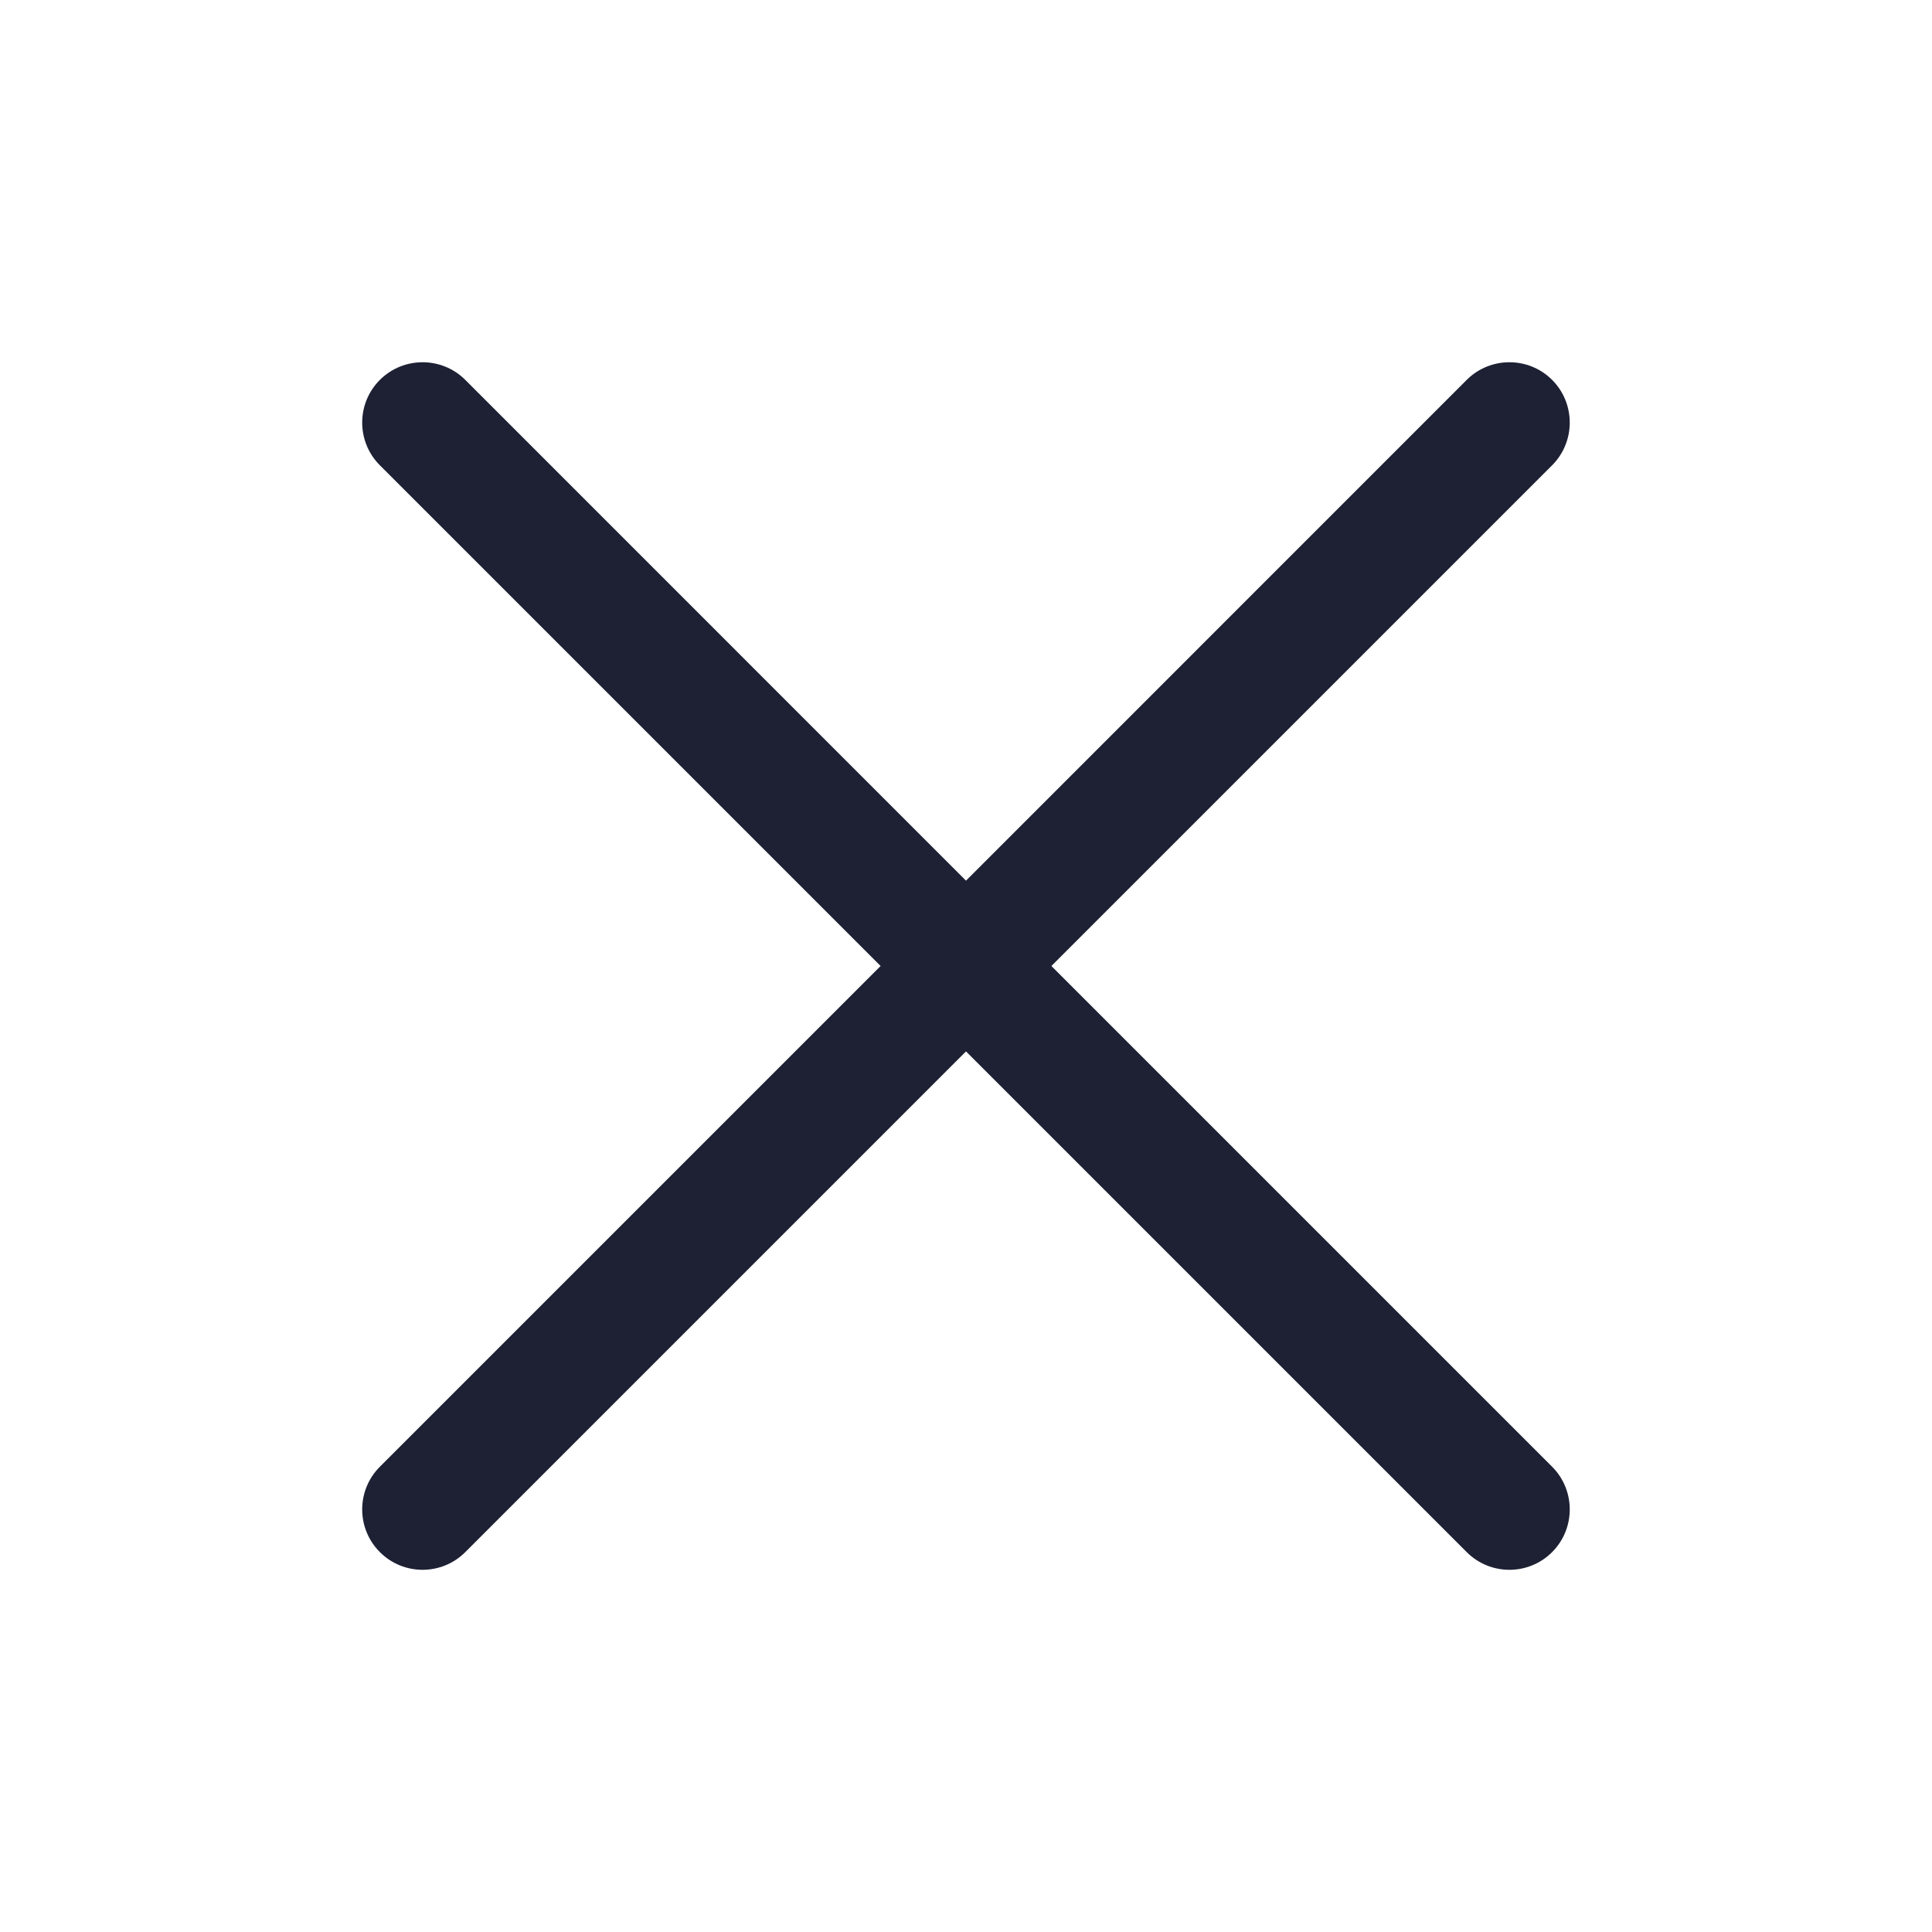
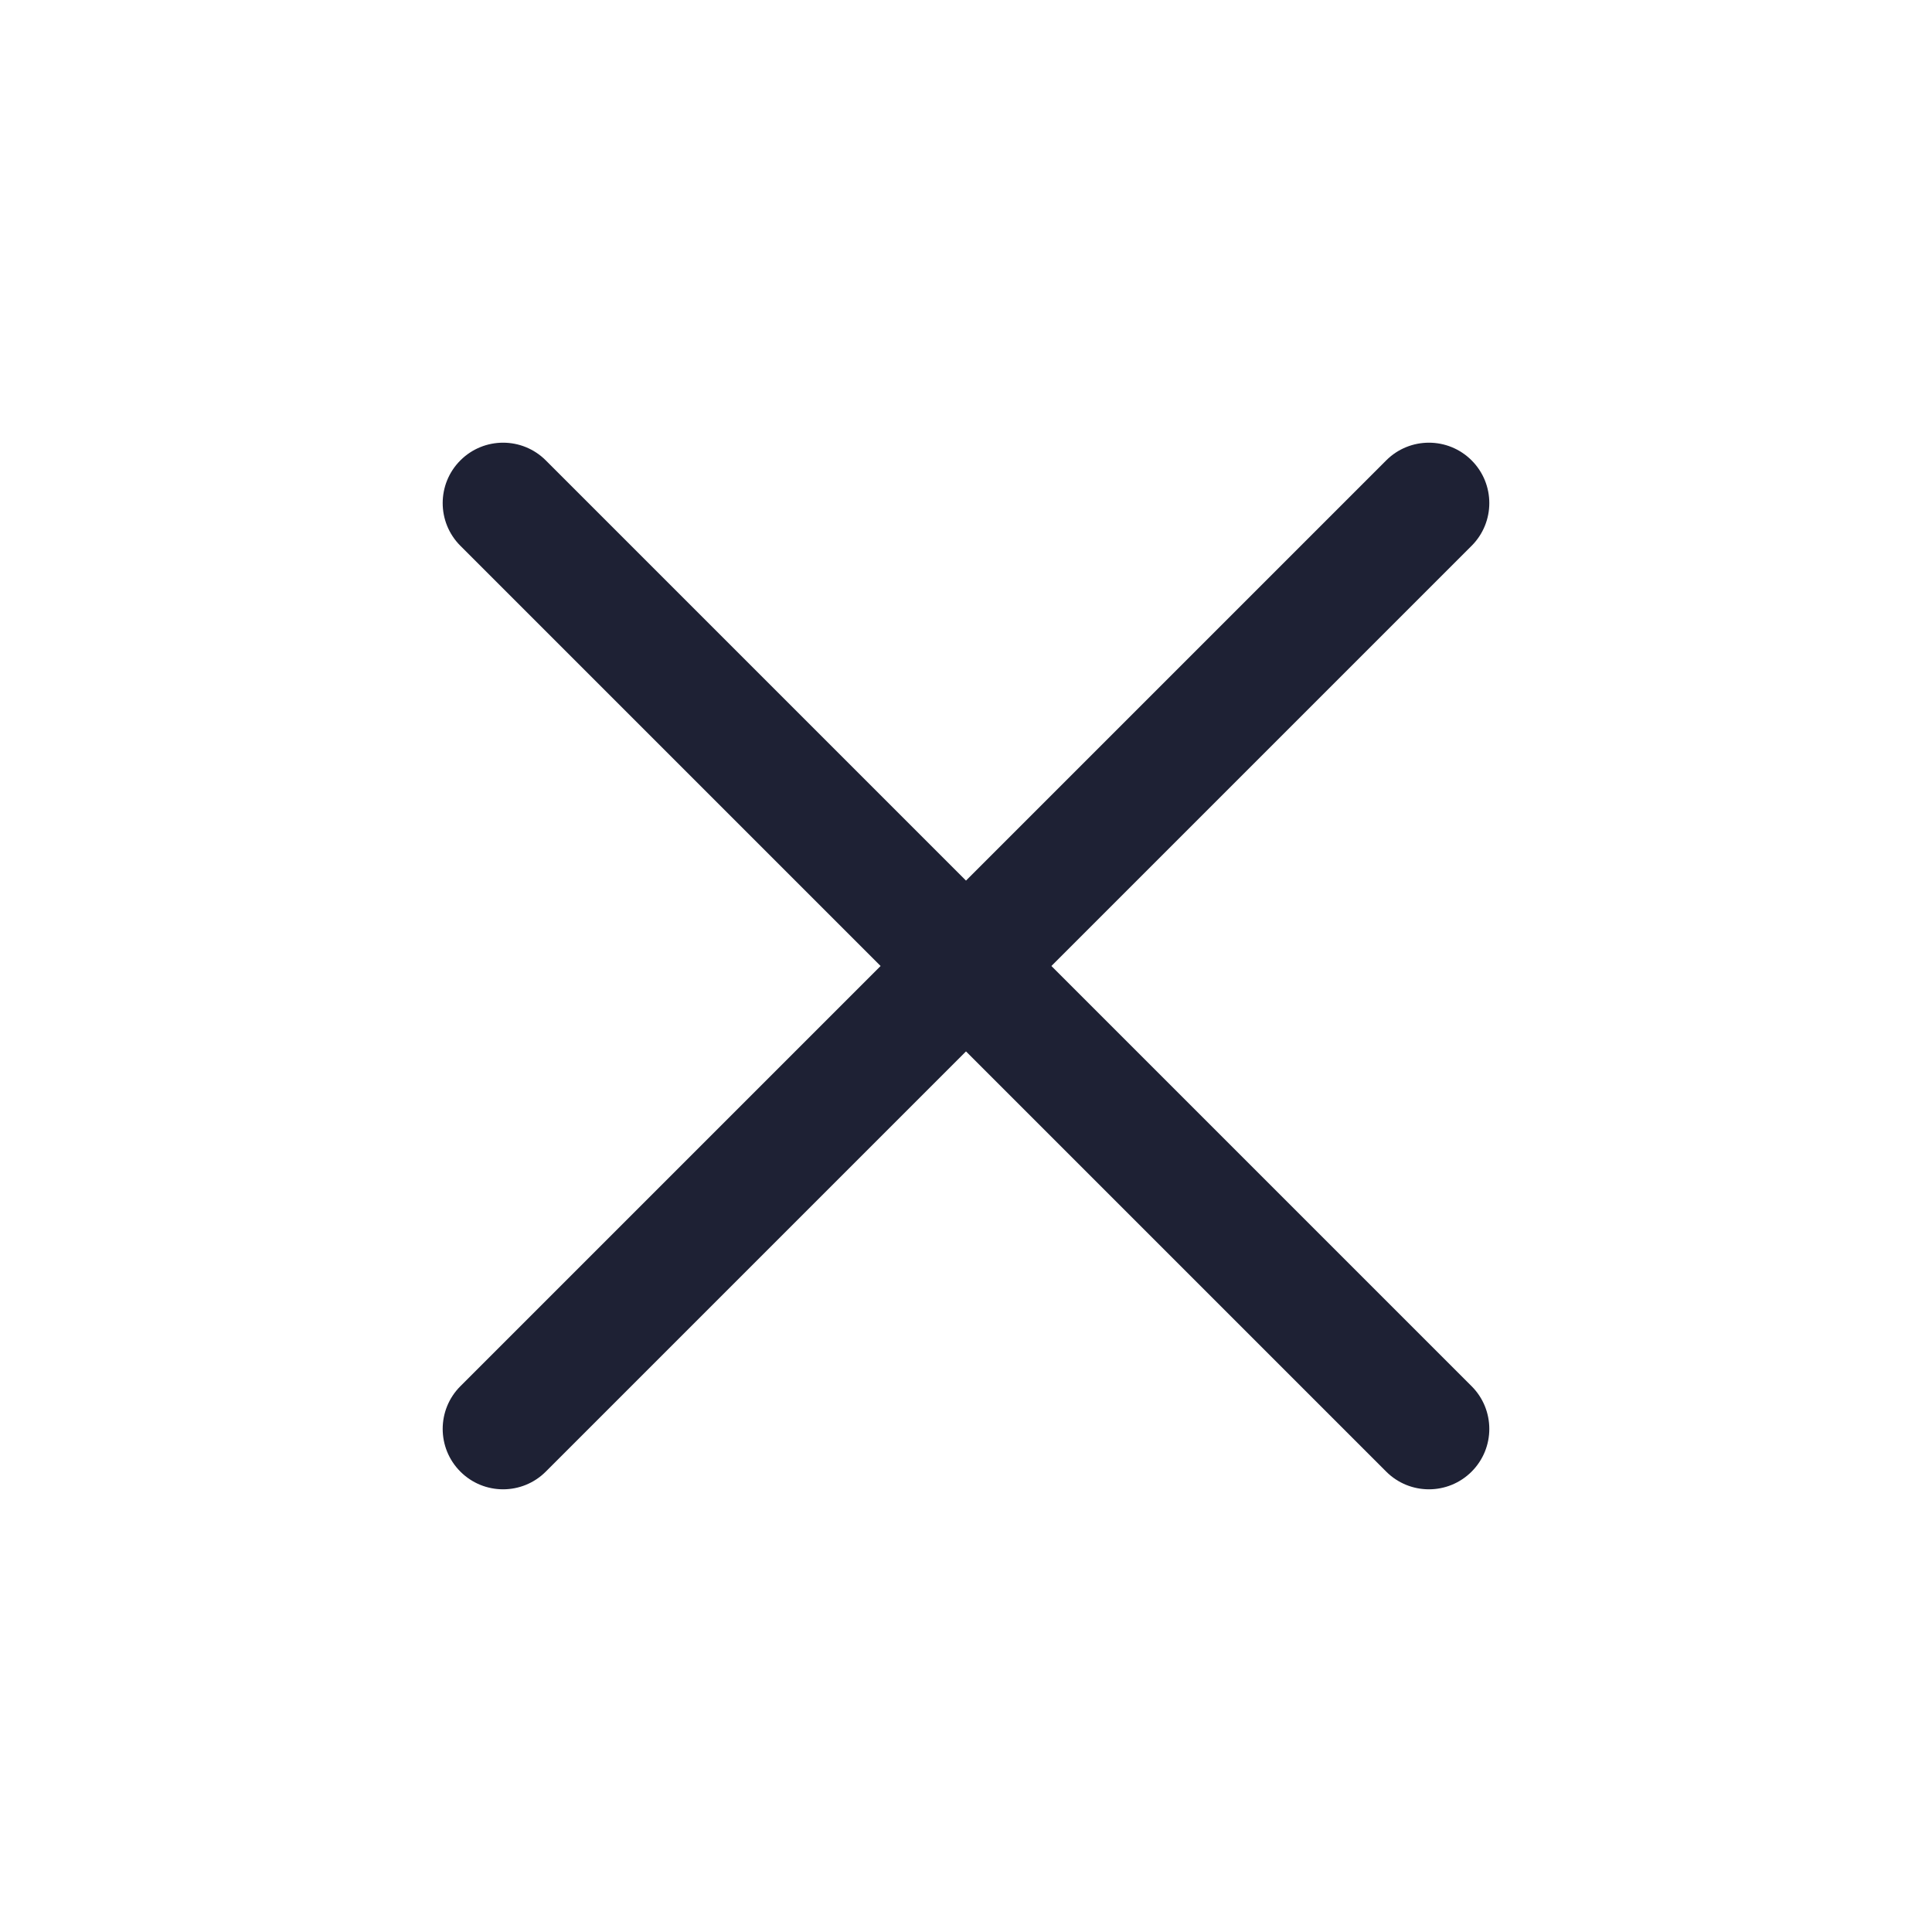
<svg xmlns="http://www.w3.org/2000/svg" width="24" height="24" viewBox="0 0 24 24" fill="none">
-   <path fill-rule="evenodd" clip-rule="evenodd" d="M19.281 5.78C19.573 5.487 19.573 5.012 19.281 4.719C18.988 4.427 18.513 4.427 18.22 4.719L12 10.94L5.78 4.719C5.487 4.427 5.012 4.427 4.719 4.719C4.426 5.012 4.426 5.487 4.719 5.78L10.939 12L4.719 18.22C4.426 18.513 4.426 18.988 4.719 19.281C5.012 19.574 5.487 19.574 5.78 19.281L12 13.061L18.22 19.281C18.513 19.574 18.988 19.574 19.281 19.281C19.573 18.988 19.573 18.513 19.281 18.22L13.061 12L19.281 5.78Z" fill="#1E2134" />
+   <path fill-rule="evenodd" clip-rule="evenodd" d="M18.281 6.78C18.574 6.487 18.574 6.012 18.281 5.719C17.988 5.426 17.513 5.426 17.22 5.719L12 10.939L6.78 5.719C6.487 5.426 6.012 5.426 5.719 5.719C5.426 6.012 5.426 6.487 5.719 6.78L10.939 12L5.719 17.22C5.426 17.513 5.426 17.988 5.719 18.281C6.012 18.574 6.487 18.574 6.78 18.281L12 13.061L17.22 18.281C17.513 18.574 17.988 18.574 18.281 18.281C18.574 17.988 18.574 17.513 18.281 17.22L13.061 12L18.281 6.78Z" fill="#1E2134" />
</svg>
